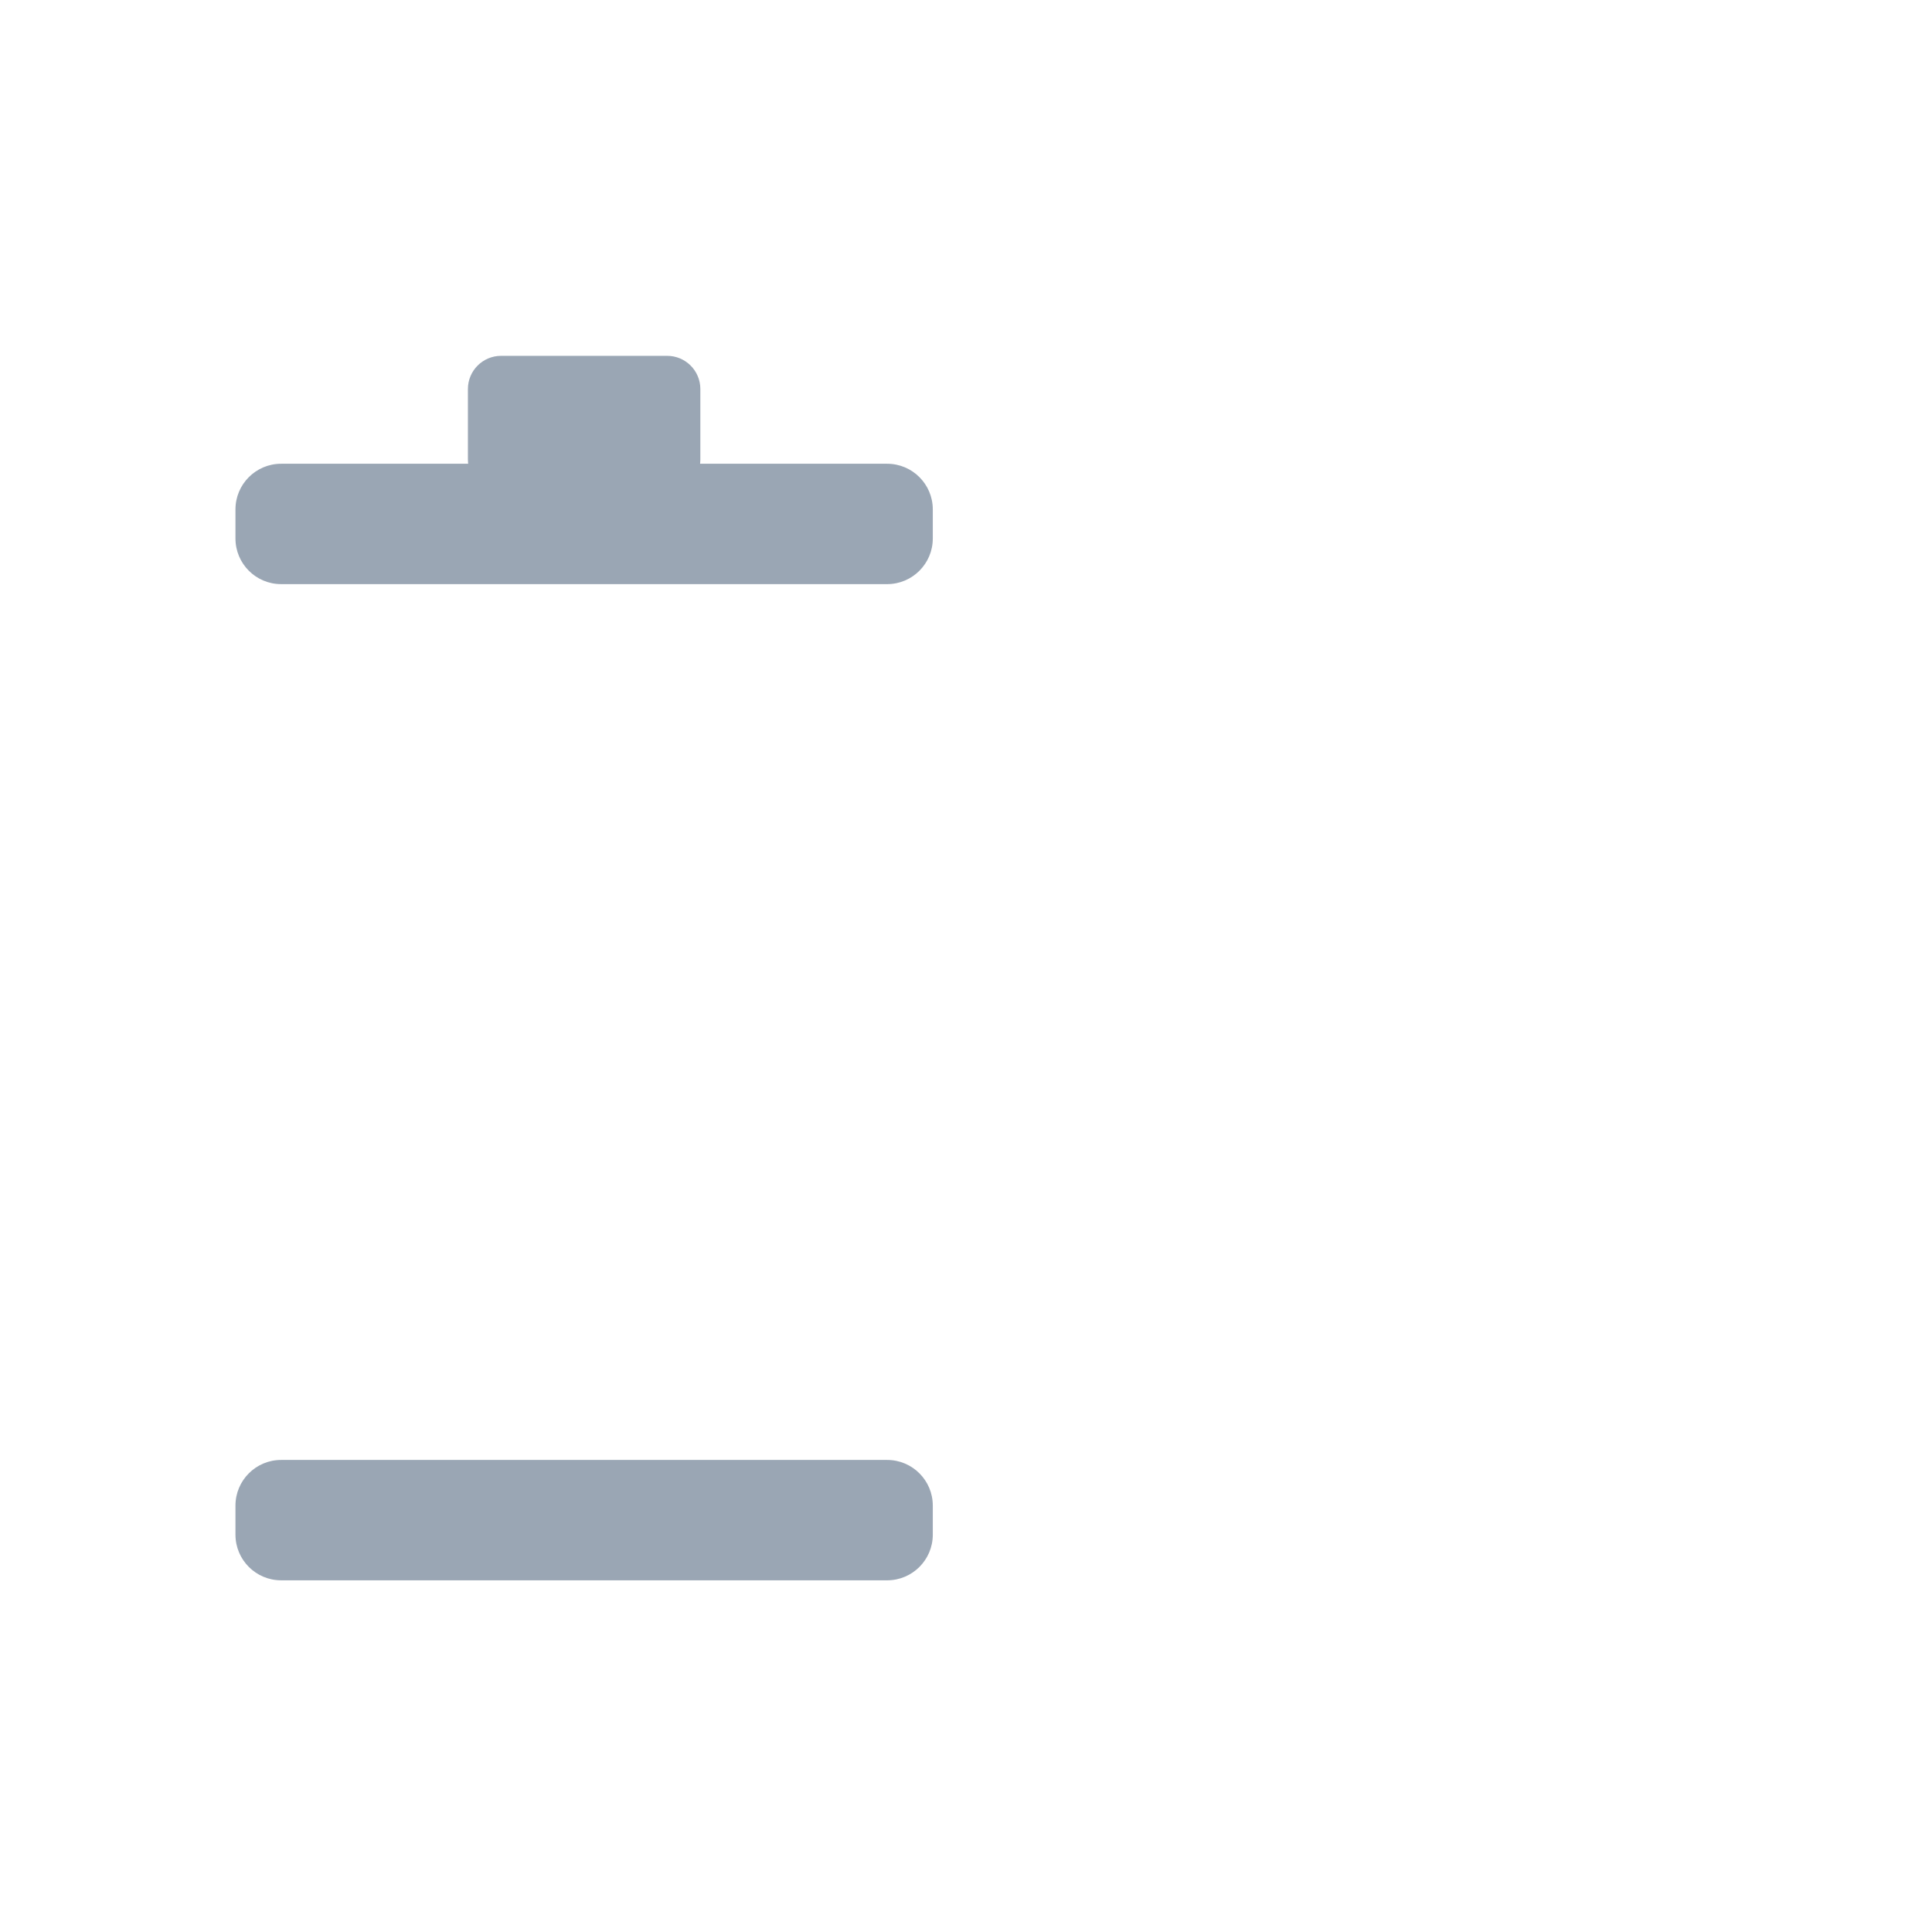
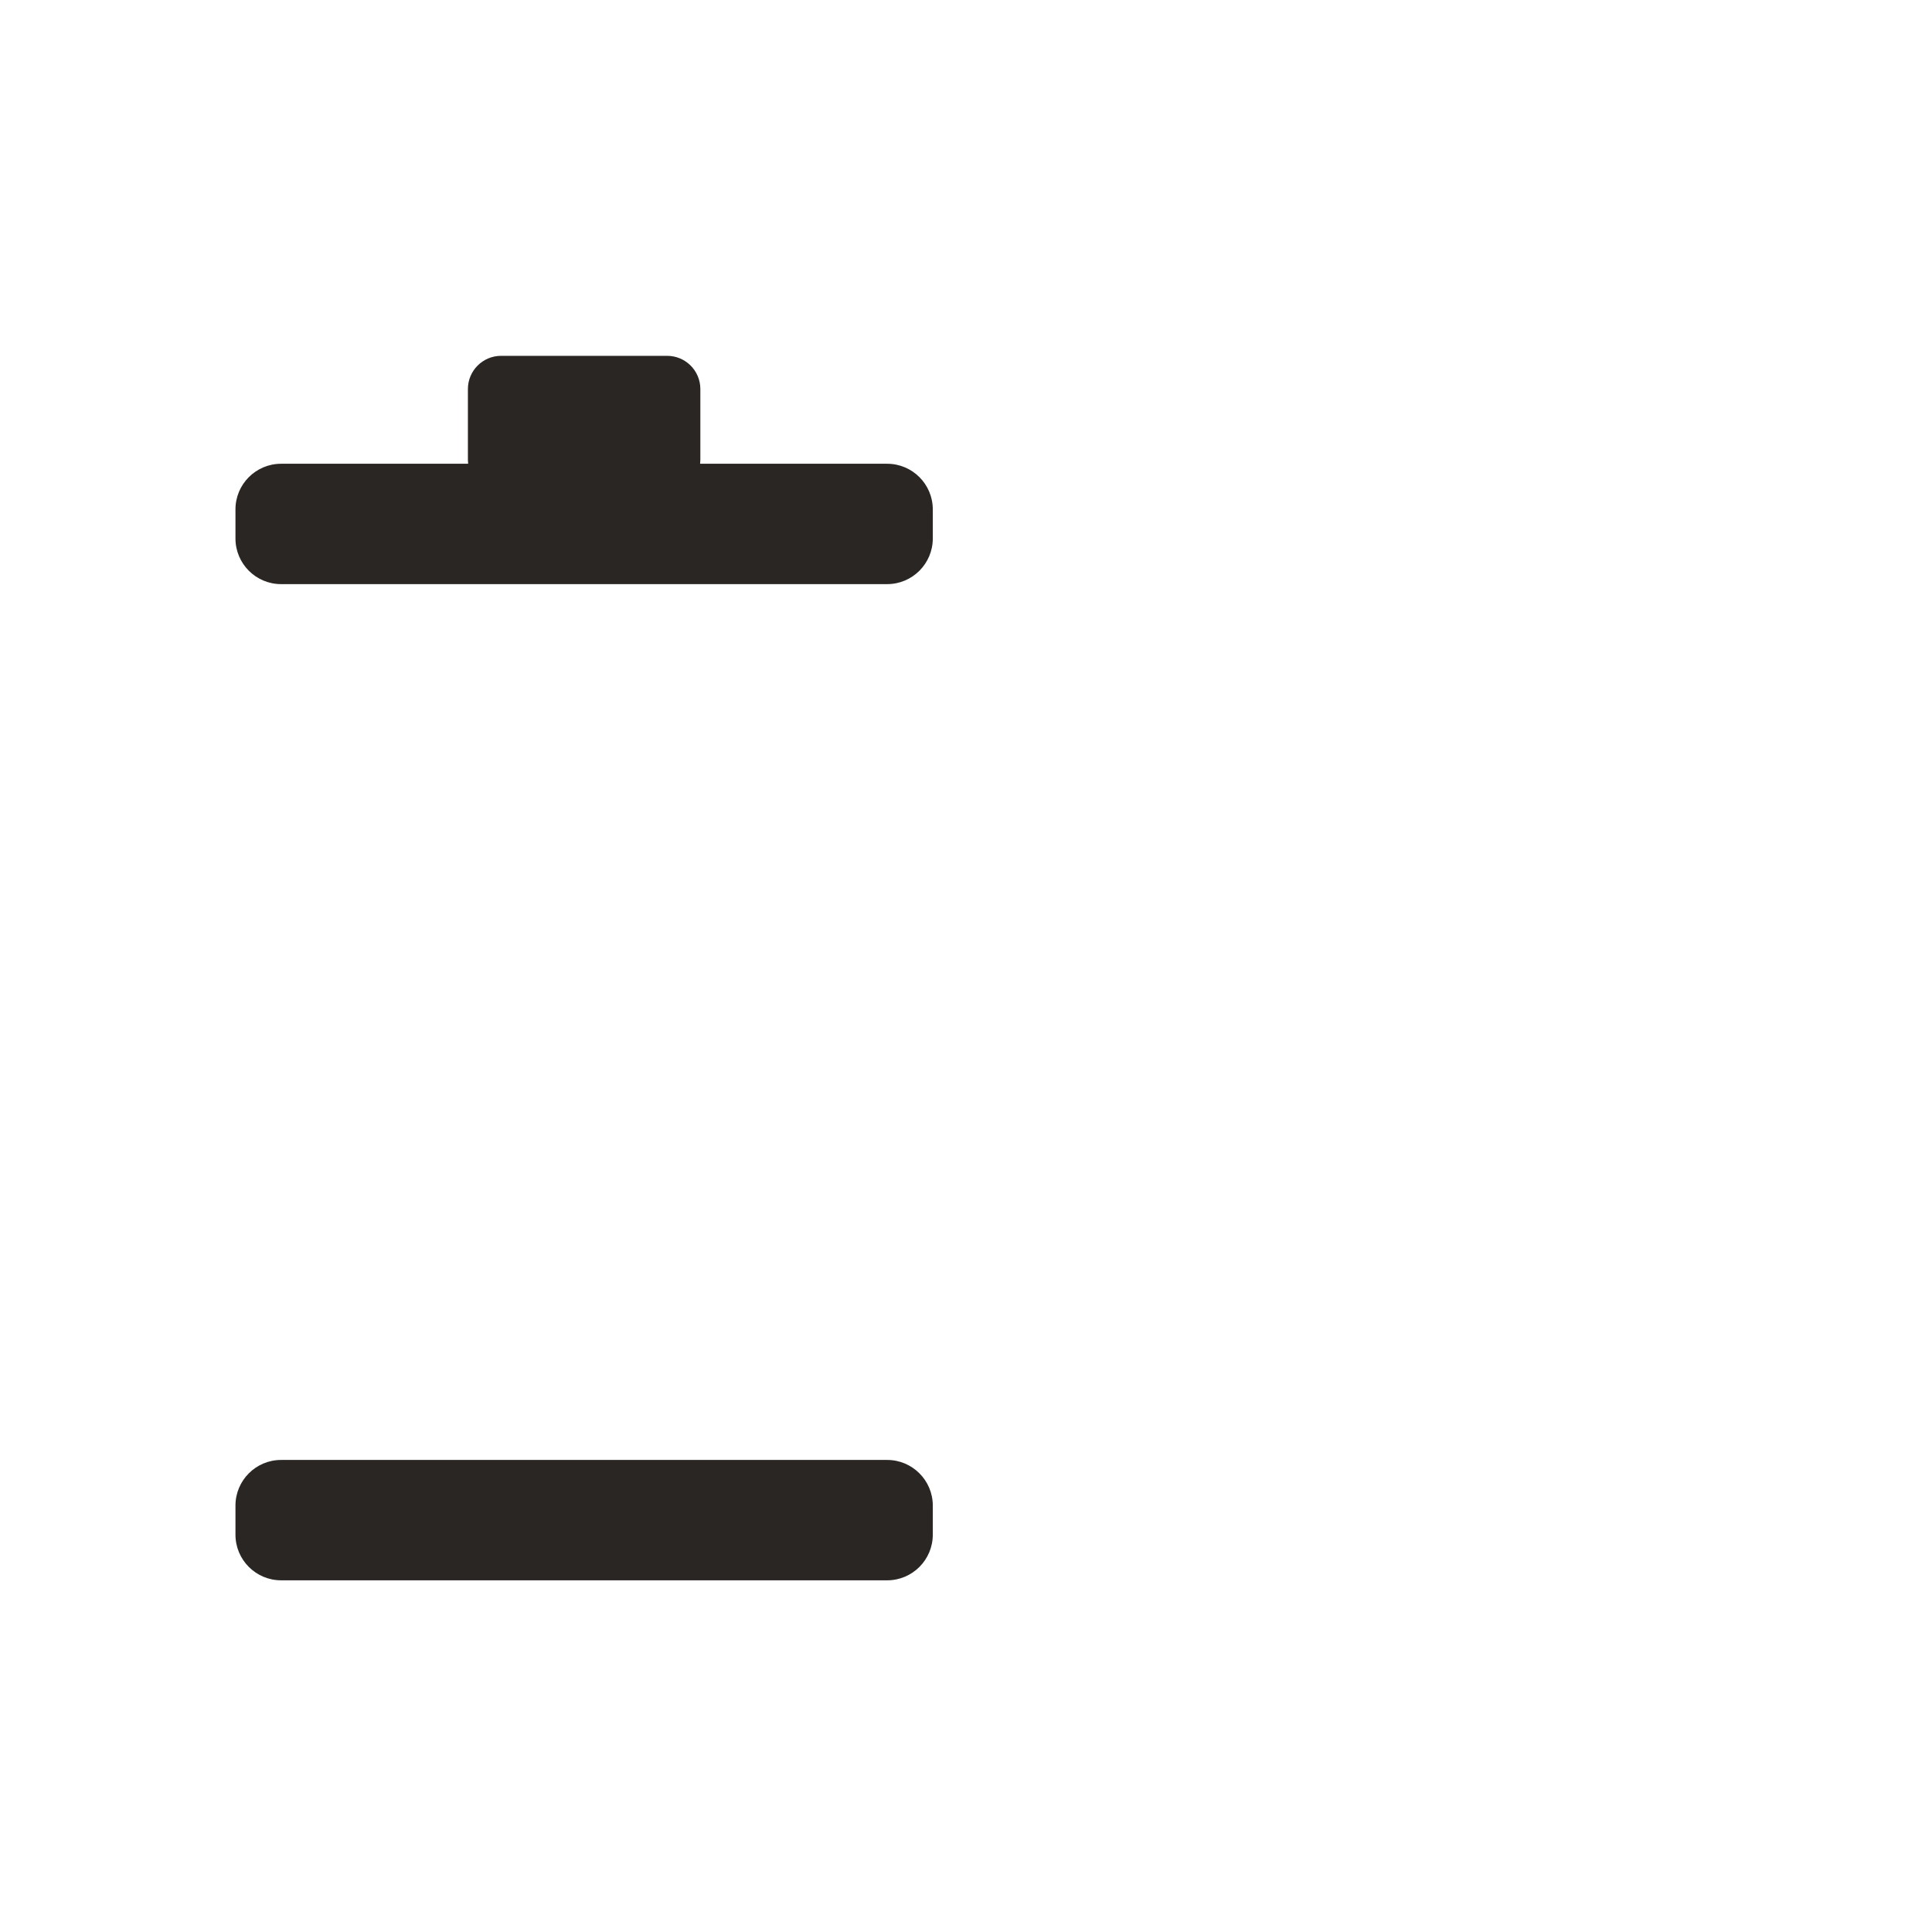
<svg xmlns="http://www.w3.org/2000/svg" width="1024" height="1024" viewBox="0 0 1024 1024">
  <defs />
  <g transform="translate(512 512) scale(1.1) translate(-512 -512)">
-     <path fill="#9AA6B4" d="M182.0,270.0 H474.0 A22,22 0 0 1 496.0,292.0 V306.0 A22,22 0 0 1 474.0,328.0 H182.0 A22,22 0 0 1 160.0,306.0 V292.0 A22,22 0 0 1 182.0,270.0 Z M182.0,750.0 H474.0 A22,22 0 0 1 496.0,772.0 V786.0 A22,22 0 0 1 474.0,808.0 H182.0 A22,22 0 0 1 160.0,786.0 V772.0 A22,22 0 0 1 182.0,750.0 Z M288.0,218.0 H368.0 A16,16 0 0 1 384.0,234.0 V268.0 A16,16 0 0 1 368.0,284.0 H288.0 A16,16 0 0 1 272.0,268.0 V234.0 A16,16 0 0 1 288.0,218.0 Z " />
+     <path fill="#2A2624" d="M182.0,270.0 H474.0 A22,22 0 0 1 496.0,292.0 V306.0 A22,22 0 0 1 474.0,328.0 H182.0 A22,22 0 0 1 160.0,306.0 V292.0 A22,22 0 0 1 182.0,270.0 Z M182.0,750.0 H474.0 A22,22 0 0 1 496.0,772.0 V786.0 A22,22 0 0 1 474.0,808.0 H182.0 A22,22 0 0 1 160.0,786.0 V772.0 A22,22 0 0 1 182.0,750.0 Z M288.0,218.0 H368.0 A16,16 0 0 1 384.0,234.0 V268.0 A16,16 0 0 1 368.0,284.0 H288.0 A16,16 0 0 1 272.0,268.0 V234.0 A16,16 0 0 1 288.0,218.0 Z " />
  </g>
</svg>
